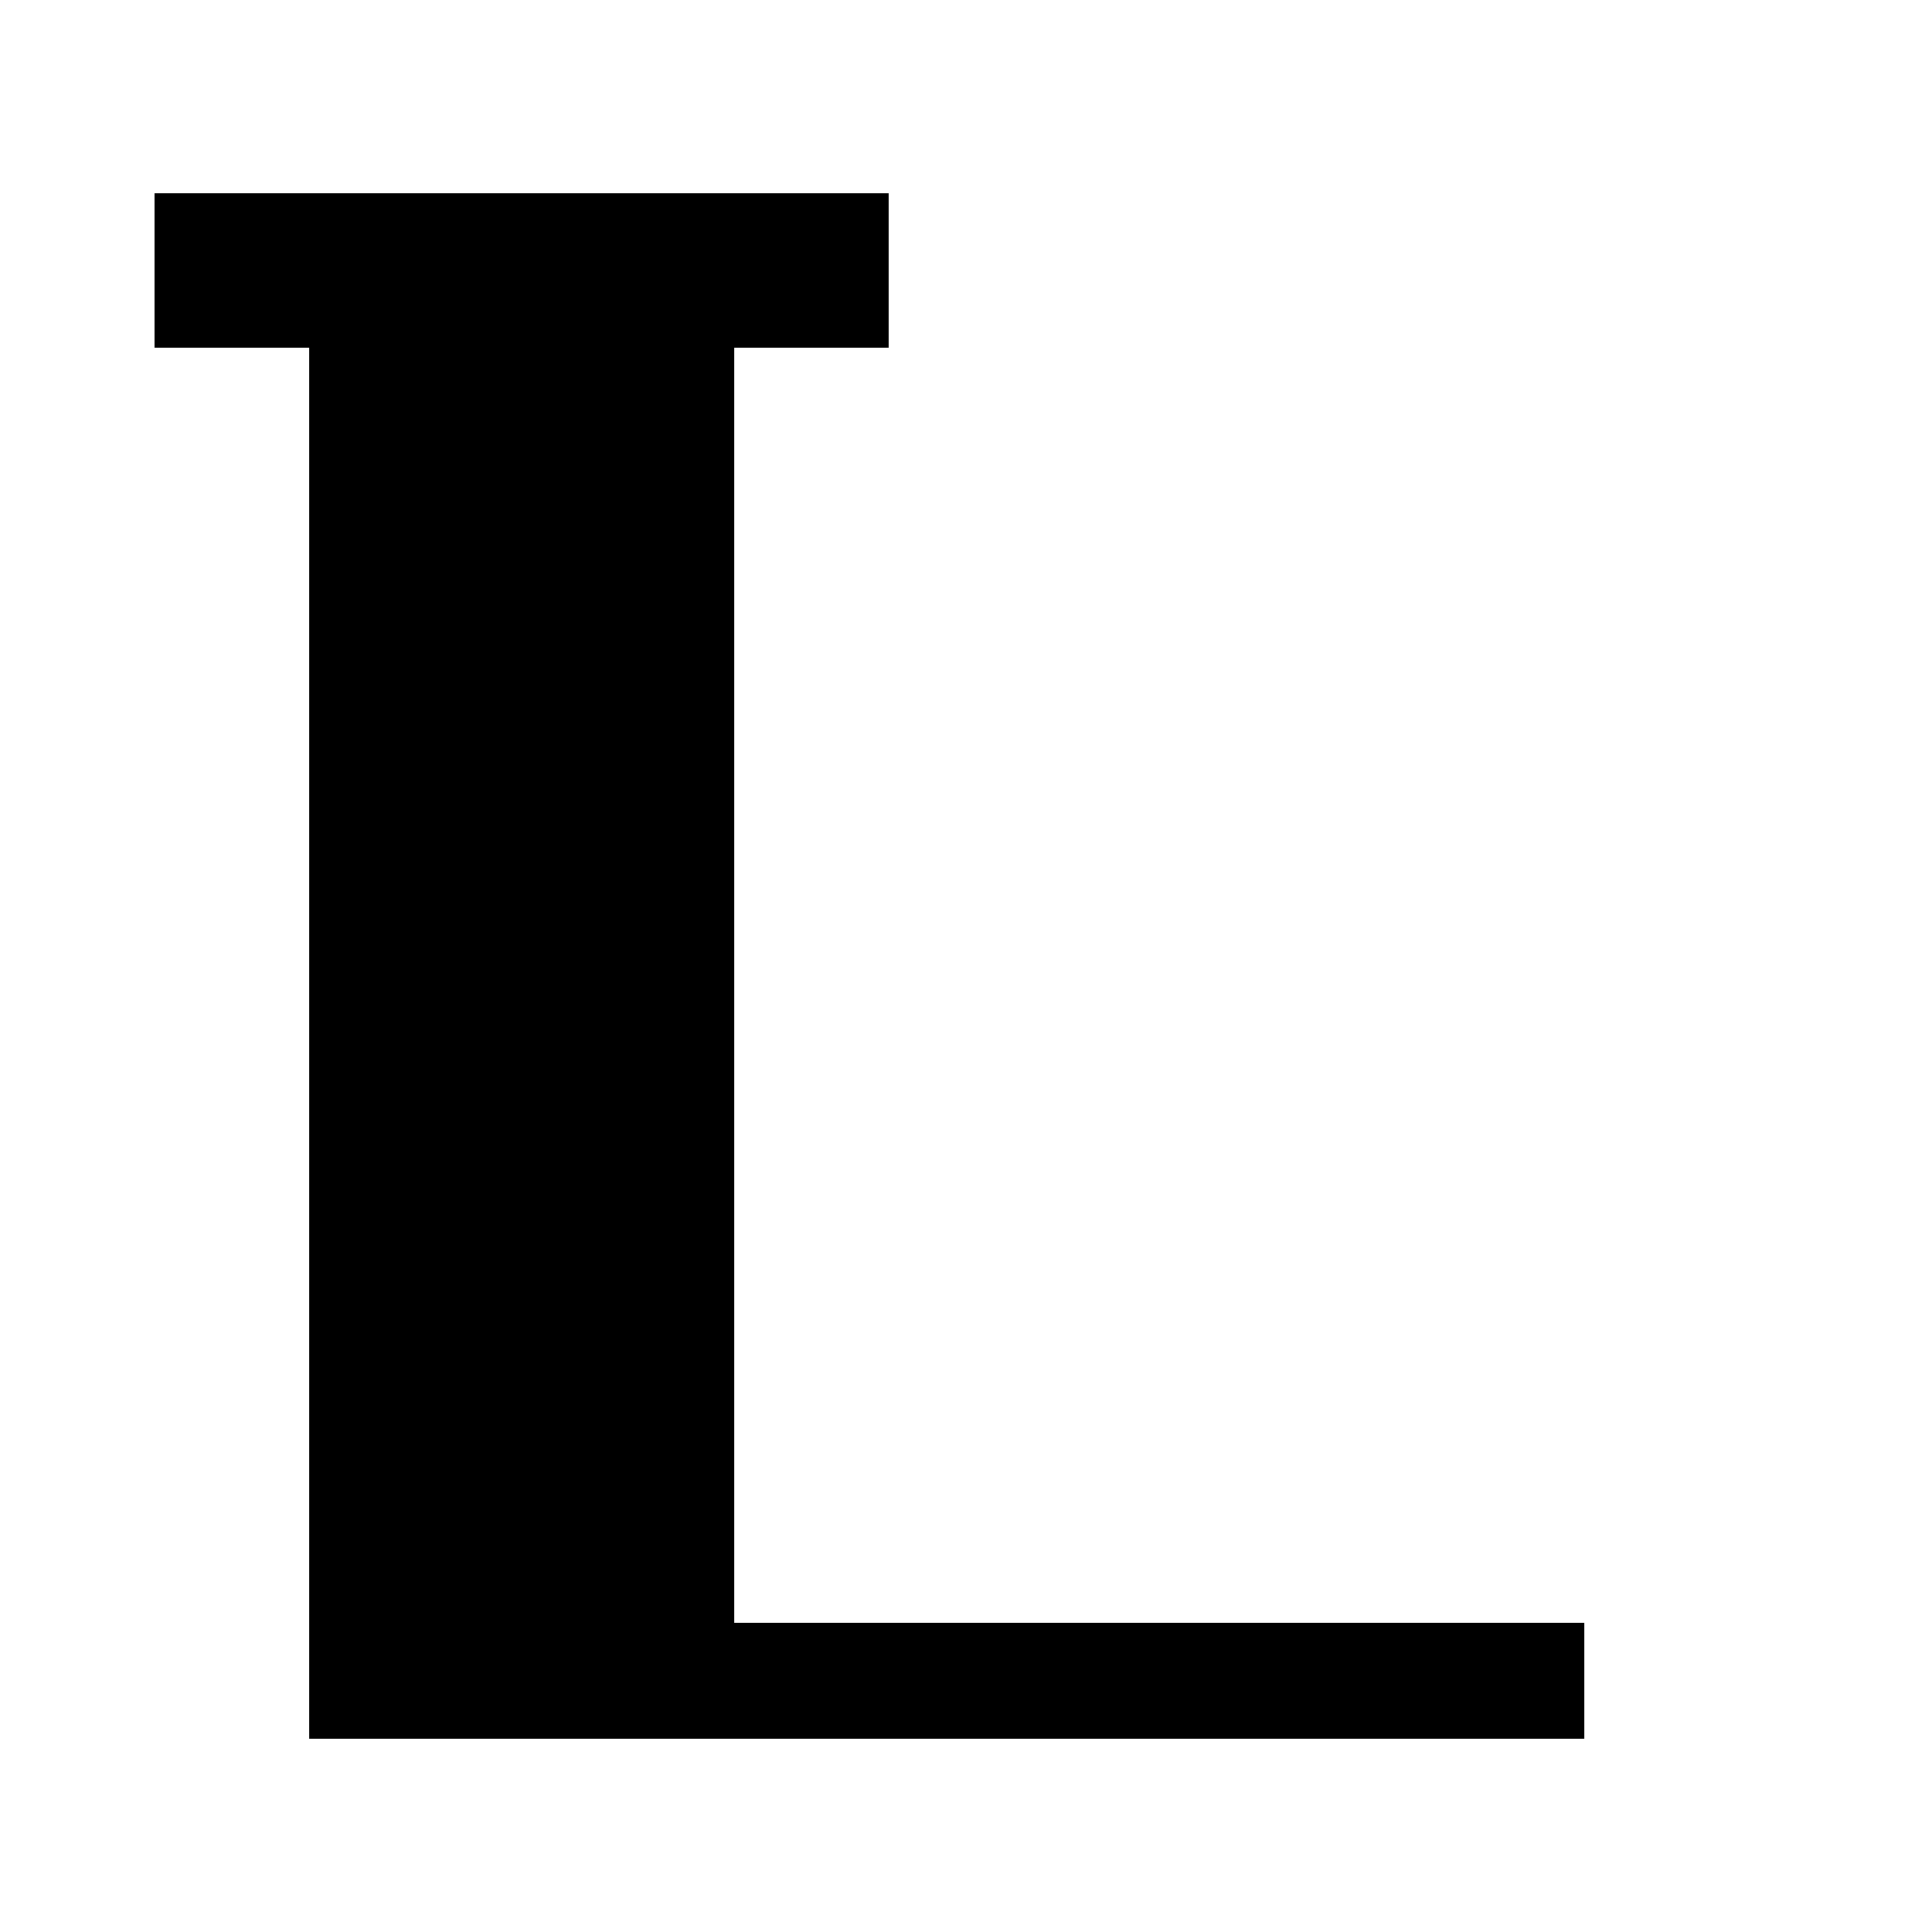
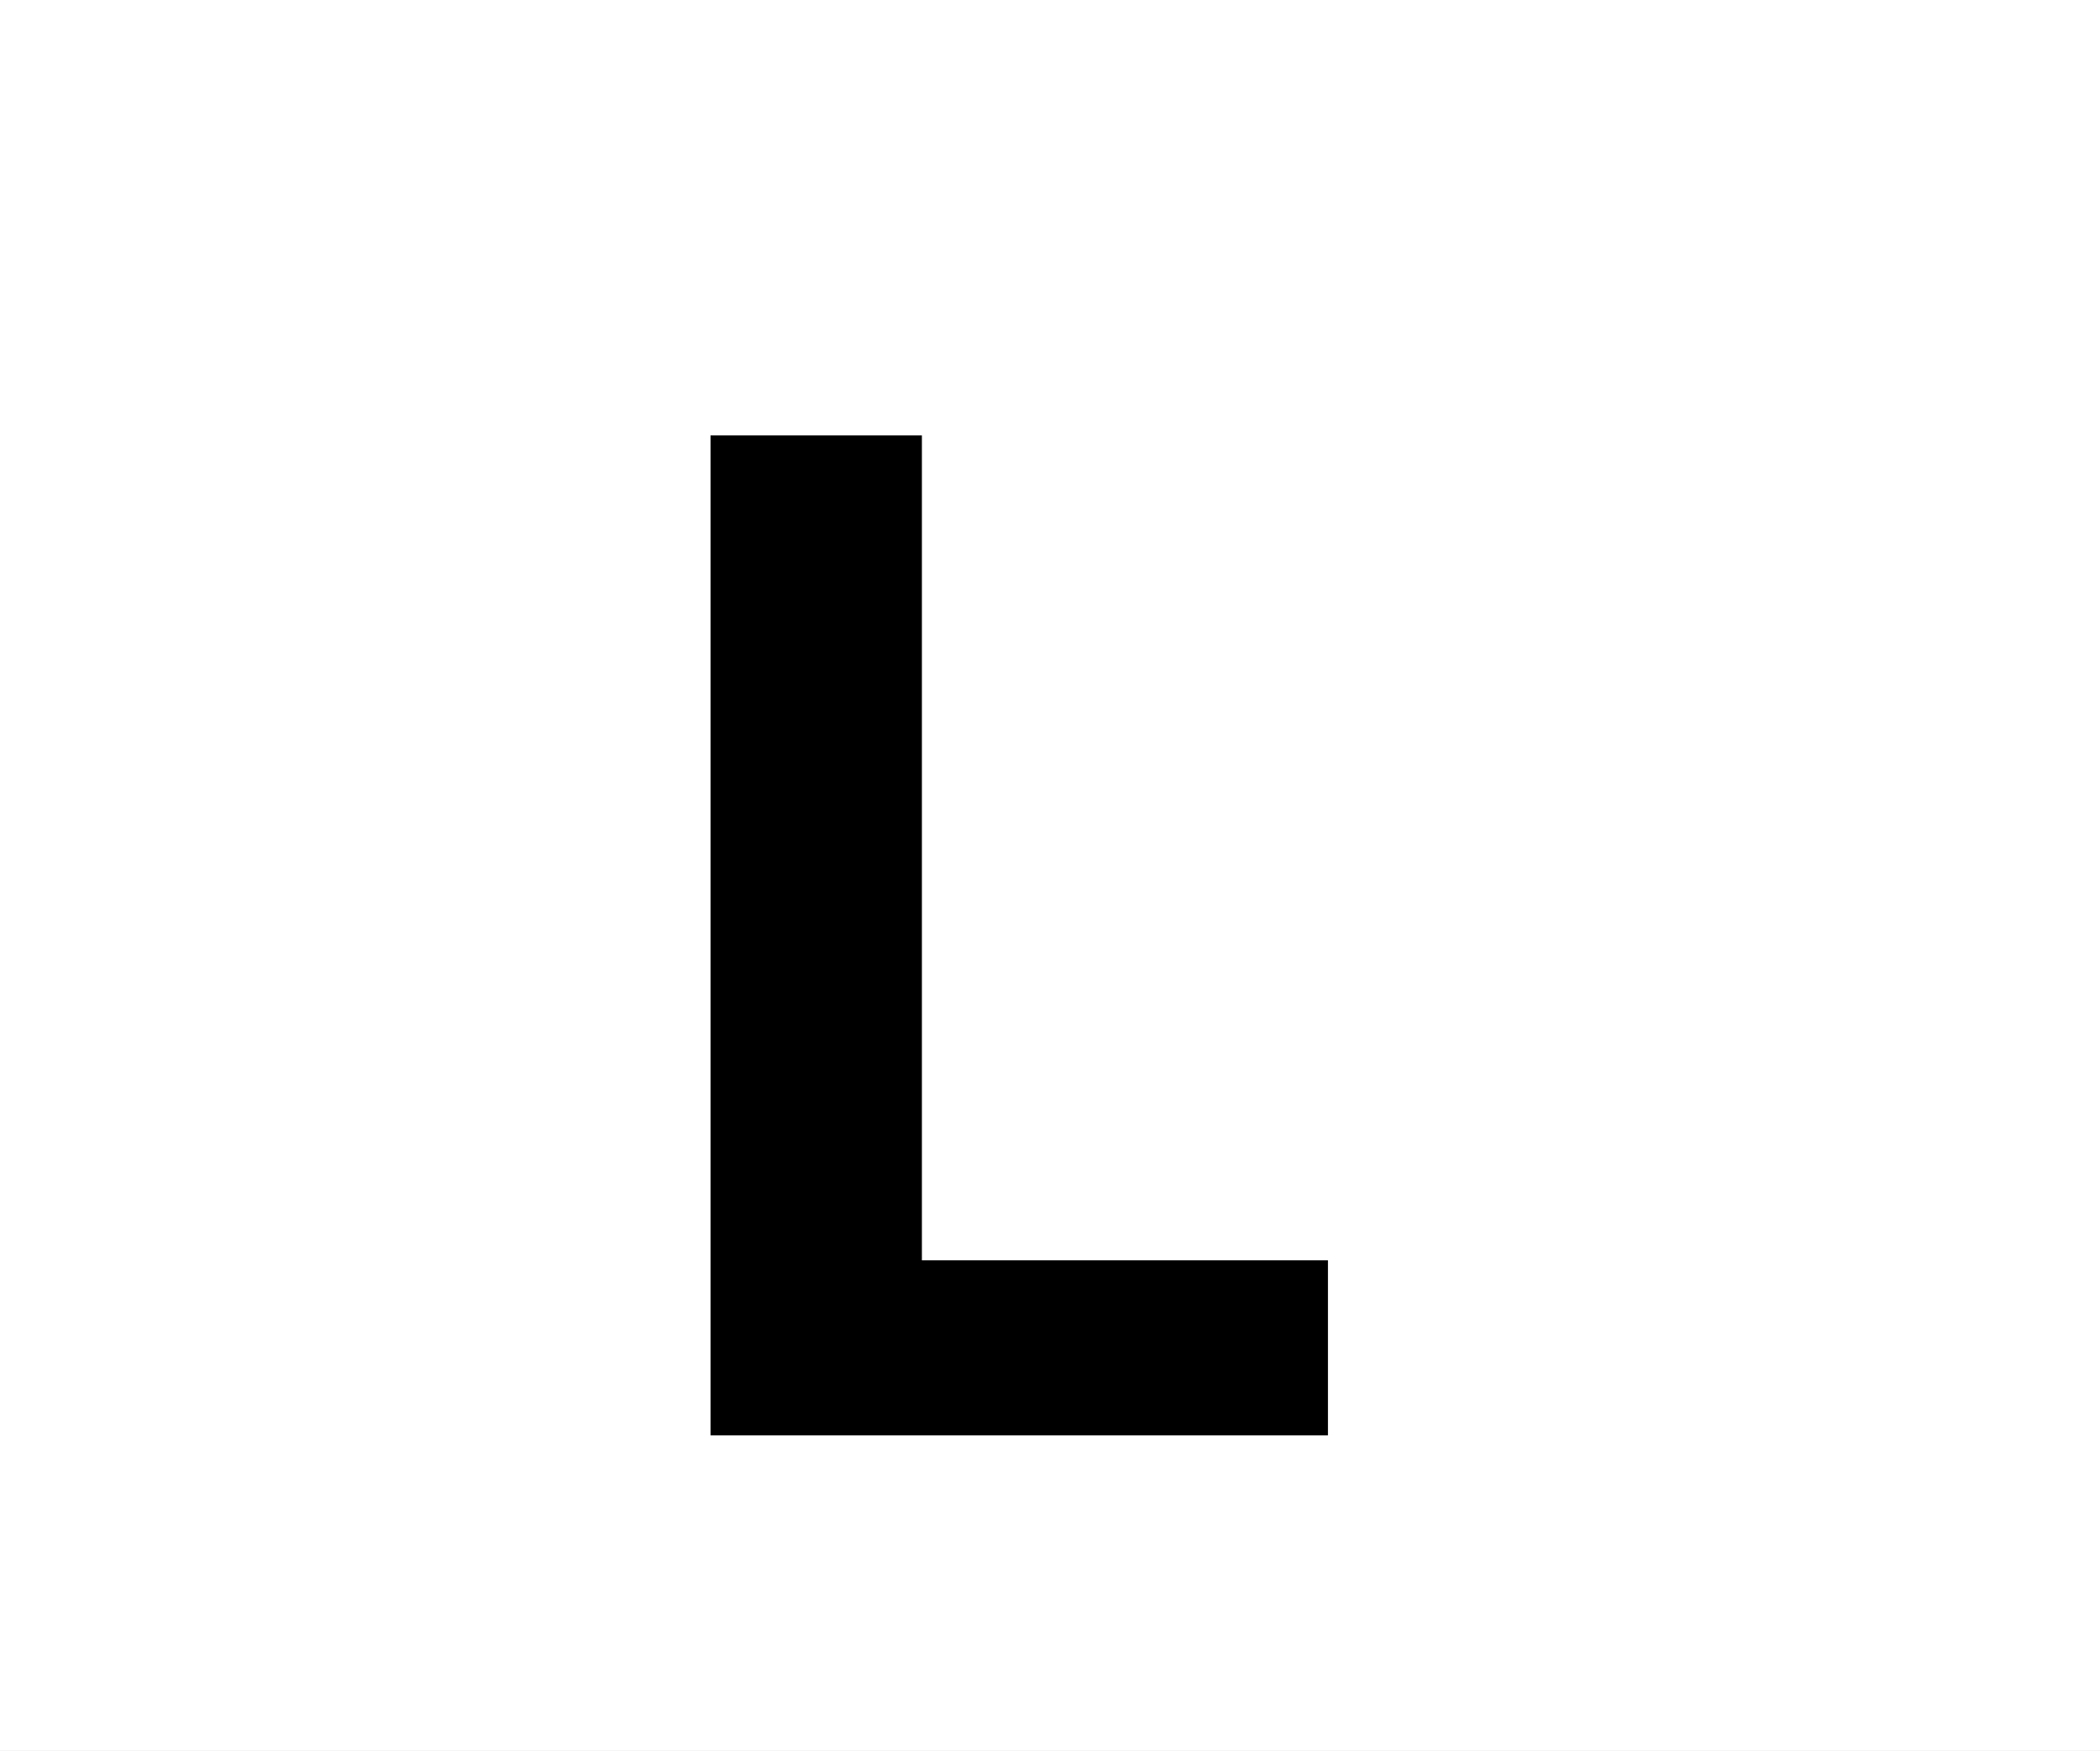
- <svg xmlns="http://www.w3.org/2000/svg" viewBox="0 0 100 100">
-   <rect width="100" height="100" fill="white" />
-   <path d="M 8,10 H 46 V 18 H 38 V 84 H 82 V 90 H 16 V 18 H 8 Z" fill="black" />
+ <svg xmlns="http://www.w3.org/2000/svg" viewBox="0 0 120 100">
+   <rect width="120" height="100" fill="white" />
+   <text x="56" y="82" font-family="Snell Roundhand" font-weight="bold" font-size="80" fill="black" text-anchor="middle">L</text>
</svg>
